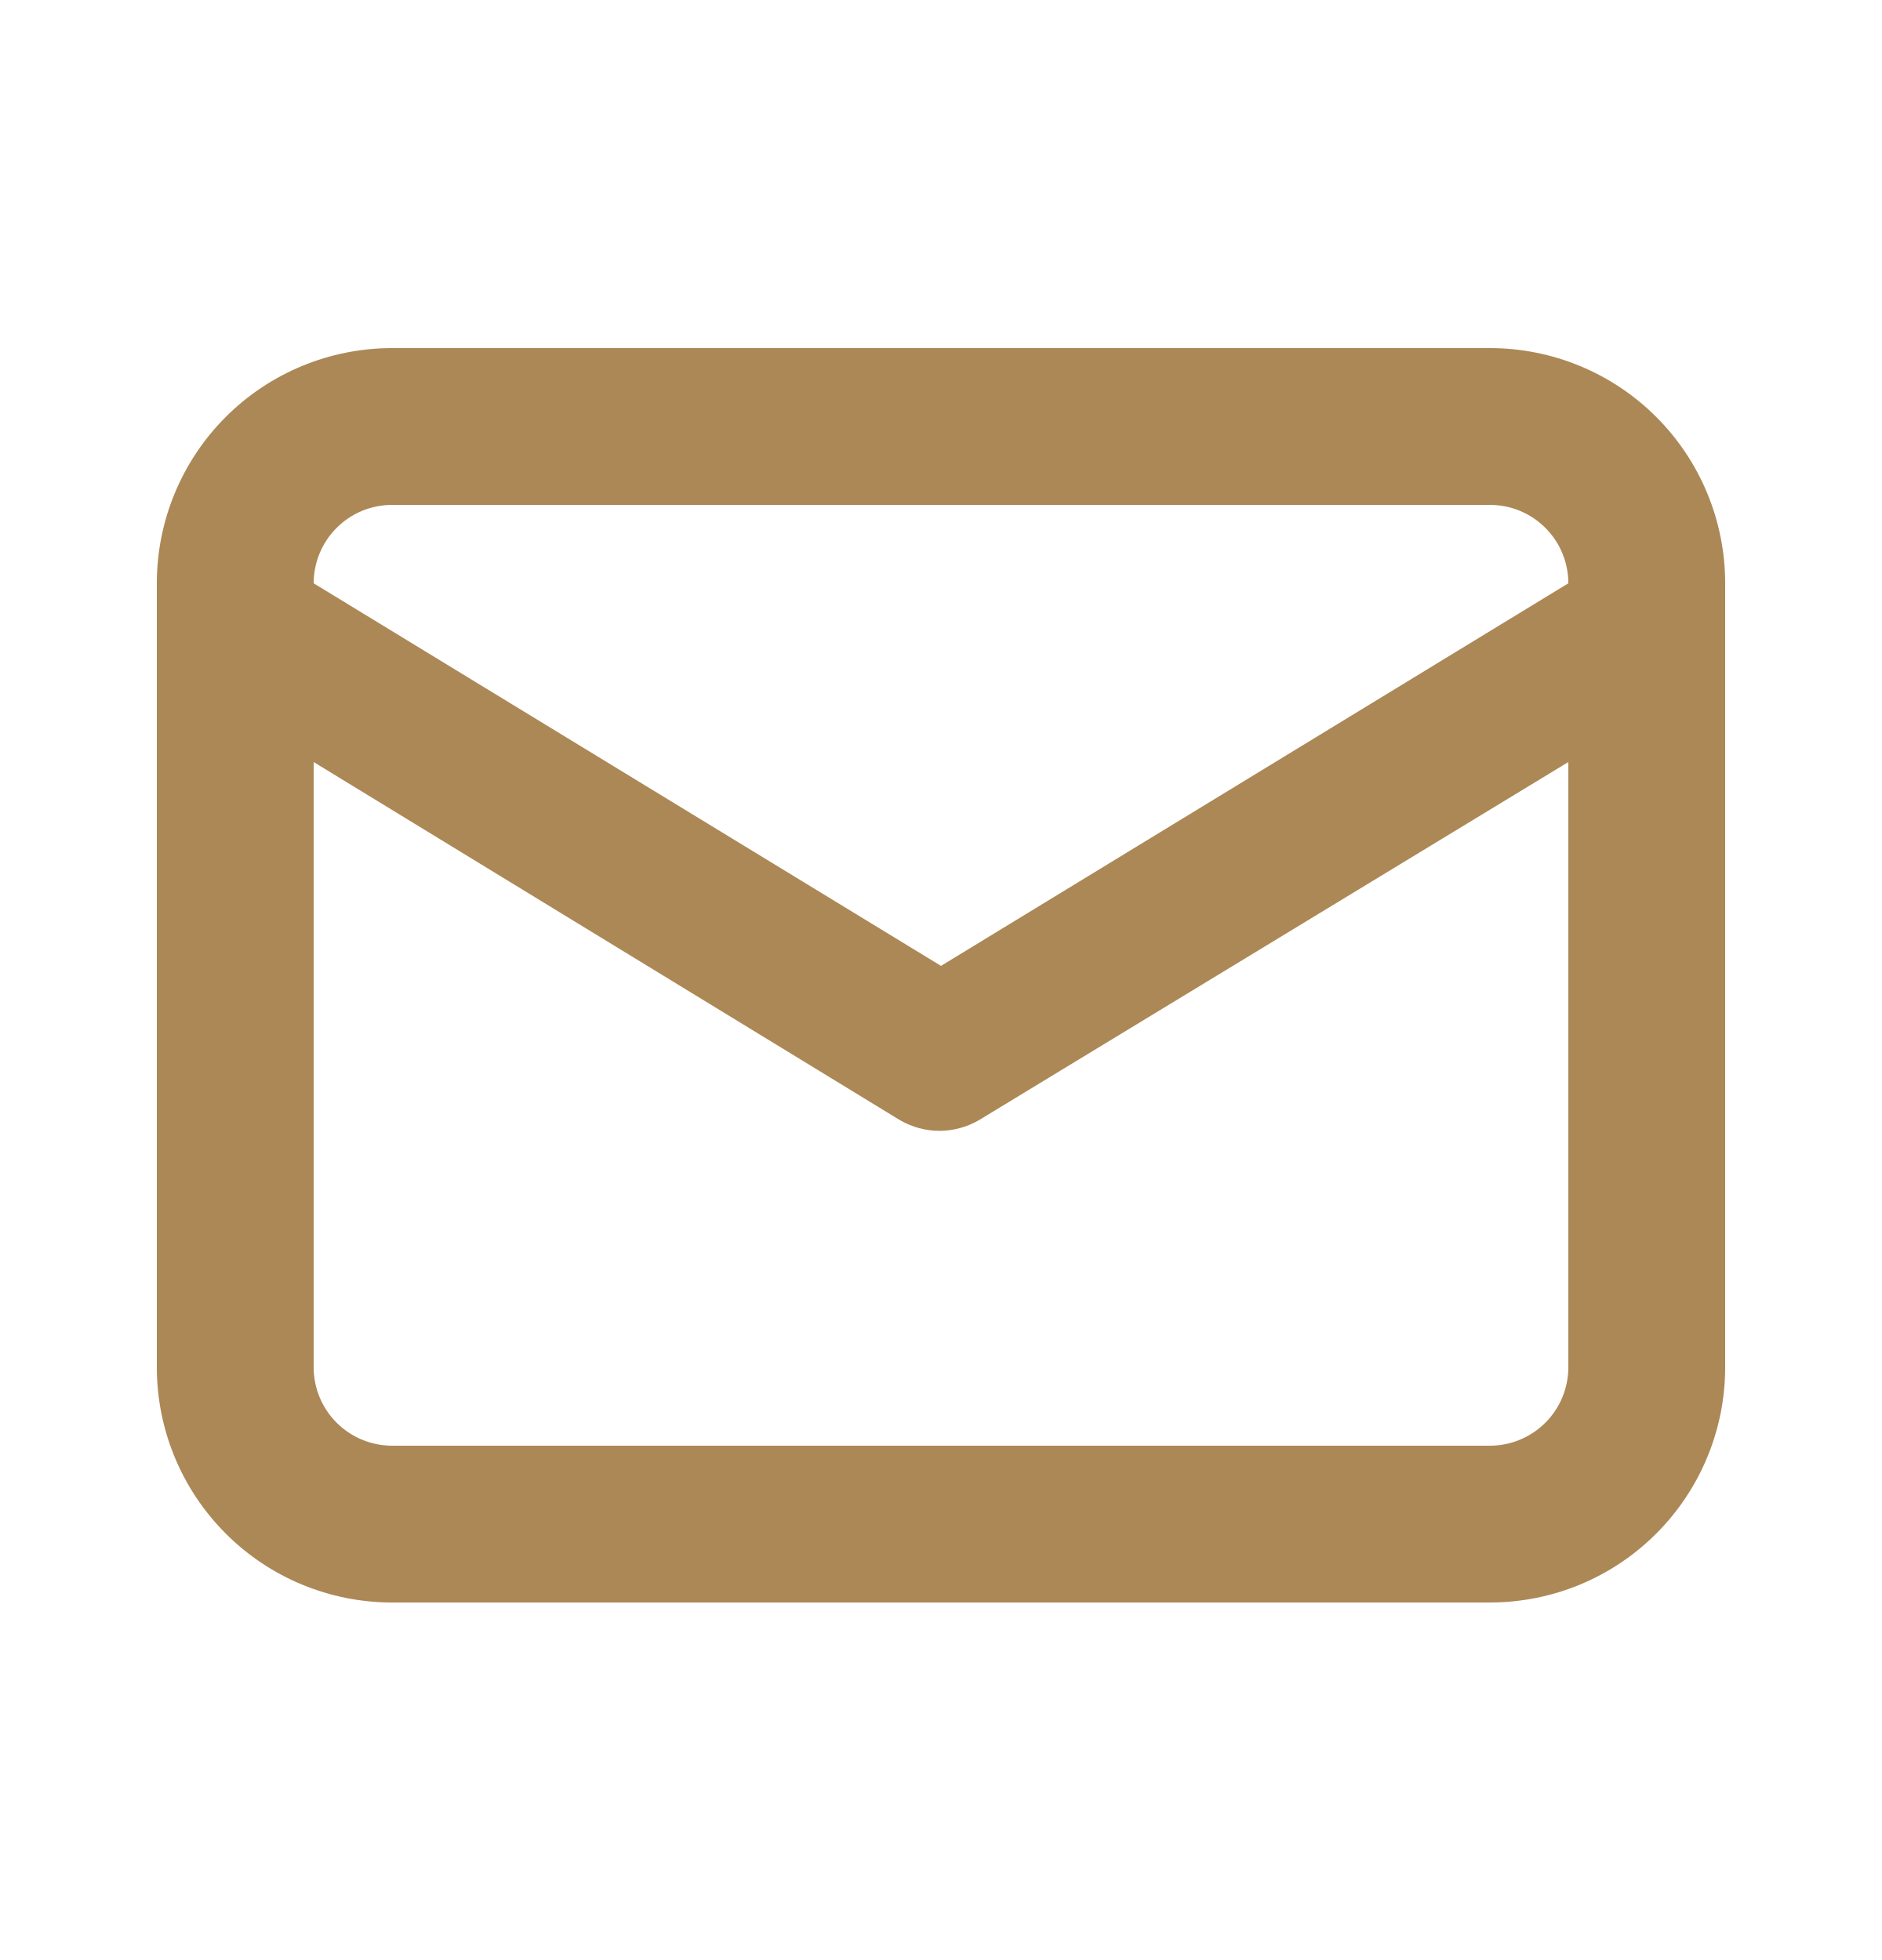
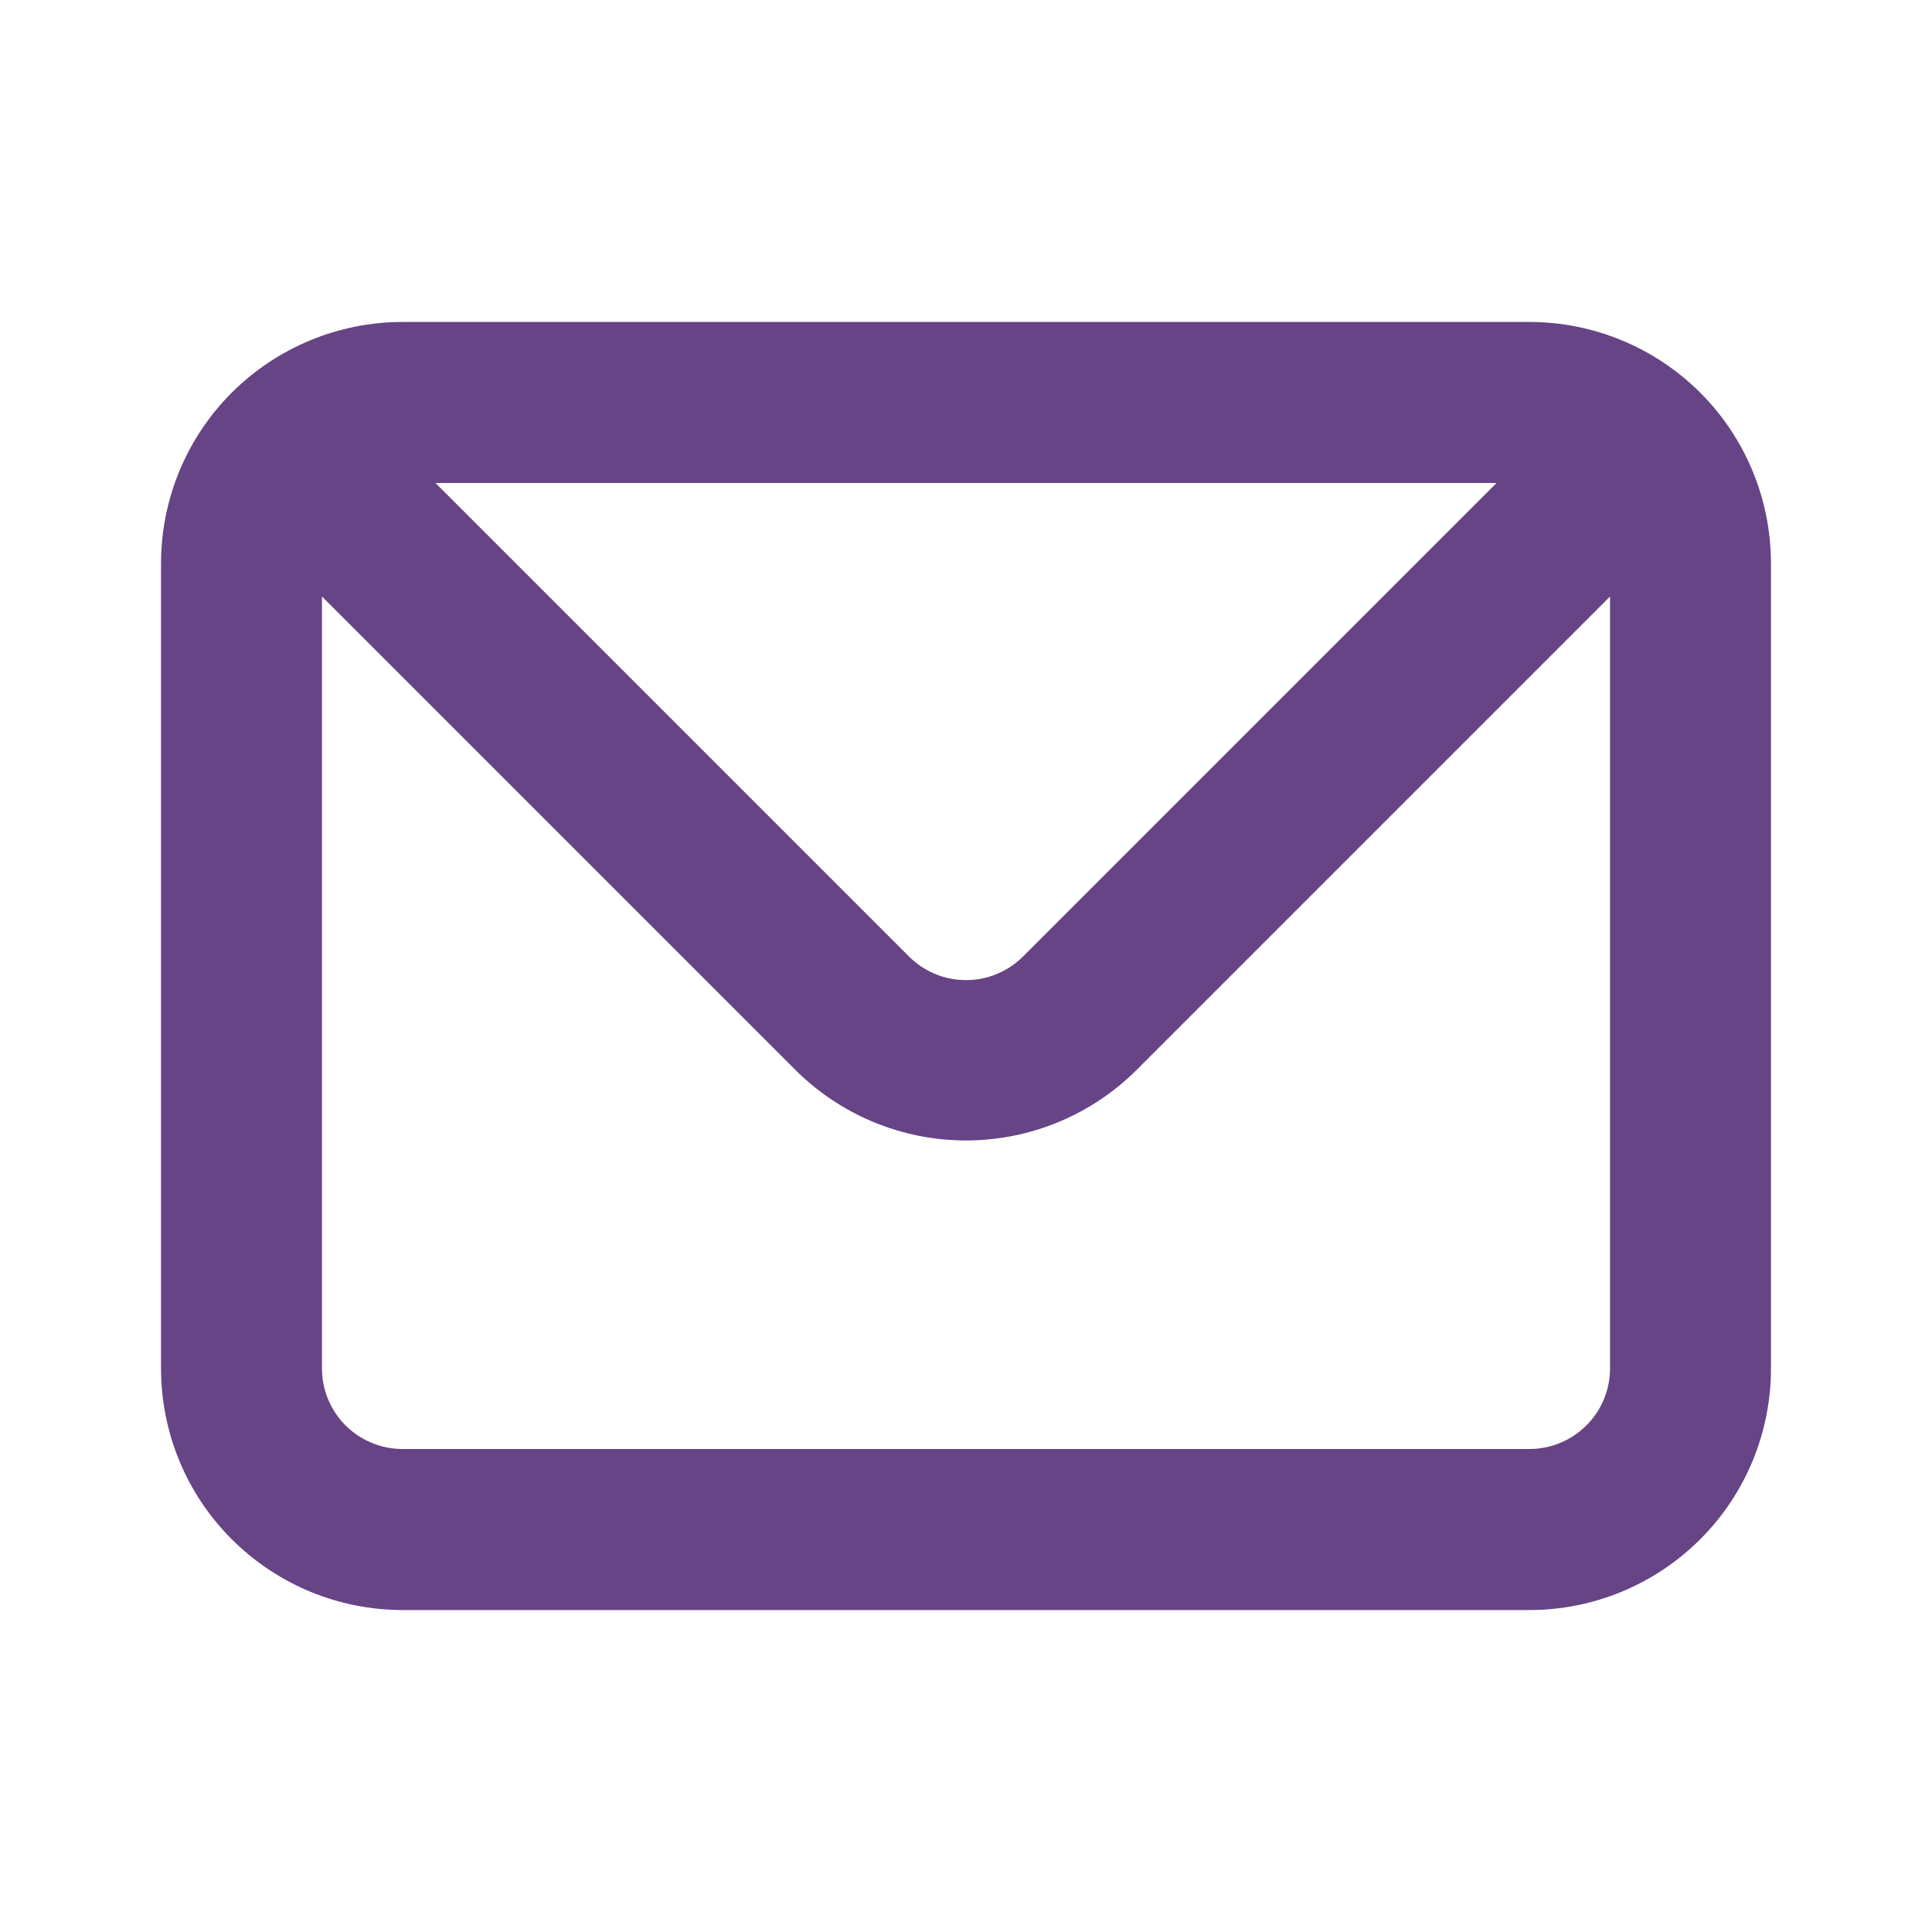
- <svg xmlns="http://www.w3.org/2000/svg" width="24" height="25" viewBox="0 0 24 25" fill="none">
-   <path d="M19 4.44H5C4.204 4.44 3.441 4.756 2.879 5.318C2.316 5.881 2 6.644 2 7.44V17.44C2 18.235 2.316 18.998 2.879 19.561C3.441 20.124 4.204 20.44 5 20.44H19C19.796 20.44 20.559 20.124 21.121 19.561C21.684 18.998 22 18.235 22 17.44V7.44C22 6.644 21.684 5.881 21.121 5.318C20.559 4.756 19.796 4.44 19 4.44V4.44ZM5 6.44H19C19.265 6.44 19.52 6.545 19.707 6.733C19.895 6.92 20 7.175 20 7.44L12 12.32L4 7.44C4 7.175 4.105 6.92 4.293 6.733C4.48 6.545 4.735 6.44 5 6.44V6.44ZM20 17.44C20 17.705 19.895 17.959 19.707 18.147C19.52 18.334 19.265 18.44 19 18.44H5C4.735 18.44 4.48 18.334 4.293 18.147C4.105 17.959 4 17.705 4 17.44V9.72L11.48 14.29C11.632 14.377 11.805 14.424 11.98 14.424C12.155 14.424 12.328 14.377 12.48 14.29L20 9.72V17.44Z" fill="#AC8856" />
+ <svg xmlns="http://www.w3.org/2000/svg" width="20" height="20" viewBox="0 0 20 20" fill="none">
+   <path d="M15.833 3.333H4.167C3.504 3.333 2.868 3.597 2.399 4.065C1.93 4.534 1.667 5.17 1.667 5.833V14.167C1.667 14.83 1.93 15.466 2.399 15.934C2.868 16.403 3.504 16.667 4.167 16.667H15.833C16.496 16.667 17.132 16.403 17.601 15.934C18.07 15.466 18.333 14.83 18.333 14.167V5.833C18.333 5.17 18.07 4.534 17.601 4.065C17.132 3.597 16.496 3.333 15.833 3.333V3.333ZM15.492 5L10.592 9.9C10.514 9.978 10.422 10.04 10.32 10.082C10.219 10.125 10.11 10.146 10 10.146C9.89 10.146 9.781 10.125 9.679 10.082C9.578 10.04 9.486 9.978 9.408 9.9L4.508 5H15.492ZM16.667 14.167C16.667 14.388 16.579 14.6 16.422 14.756C16.266 14.912 16.054 15 15.833 15H4.167C3.946 15 3.734 14.912 3.577 14.756C3.421 14.6 3.333 14.388 3.333 14.167V6.175L8.233 11.075C8.702 11.543 9.337 11.806 10 11.806C10.662 11.806 11.298 11.543 11.767 11.075L16.667 6.175V14.167Z" fill="#664485" />
</svg>
